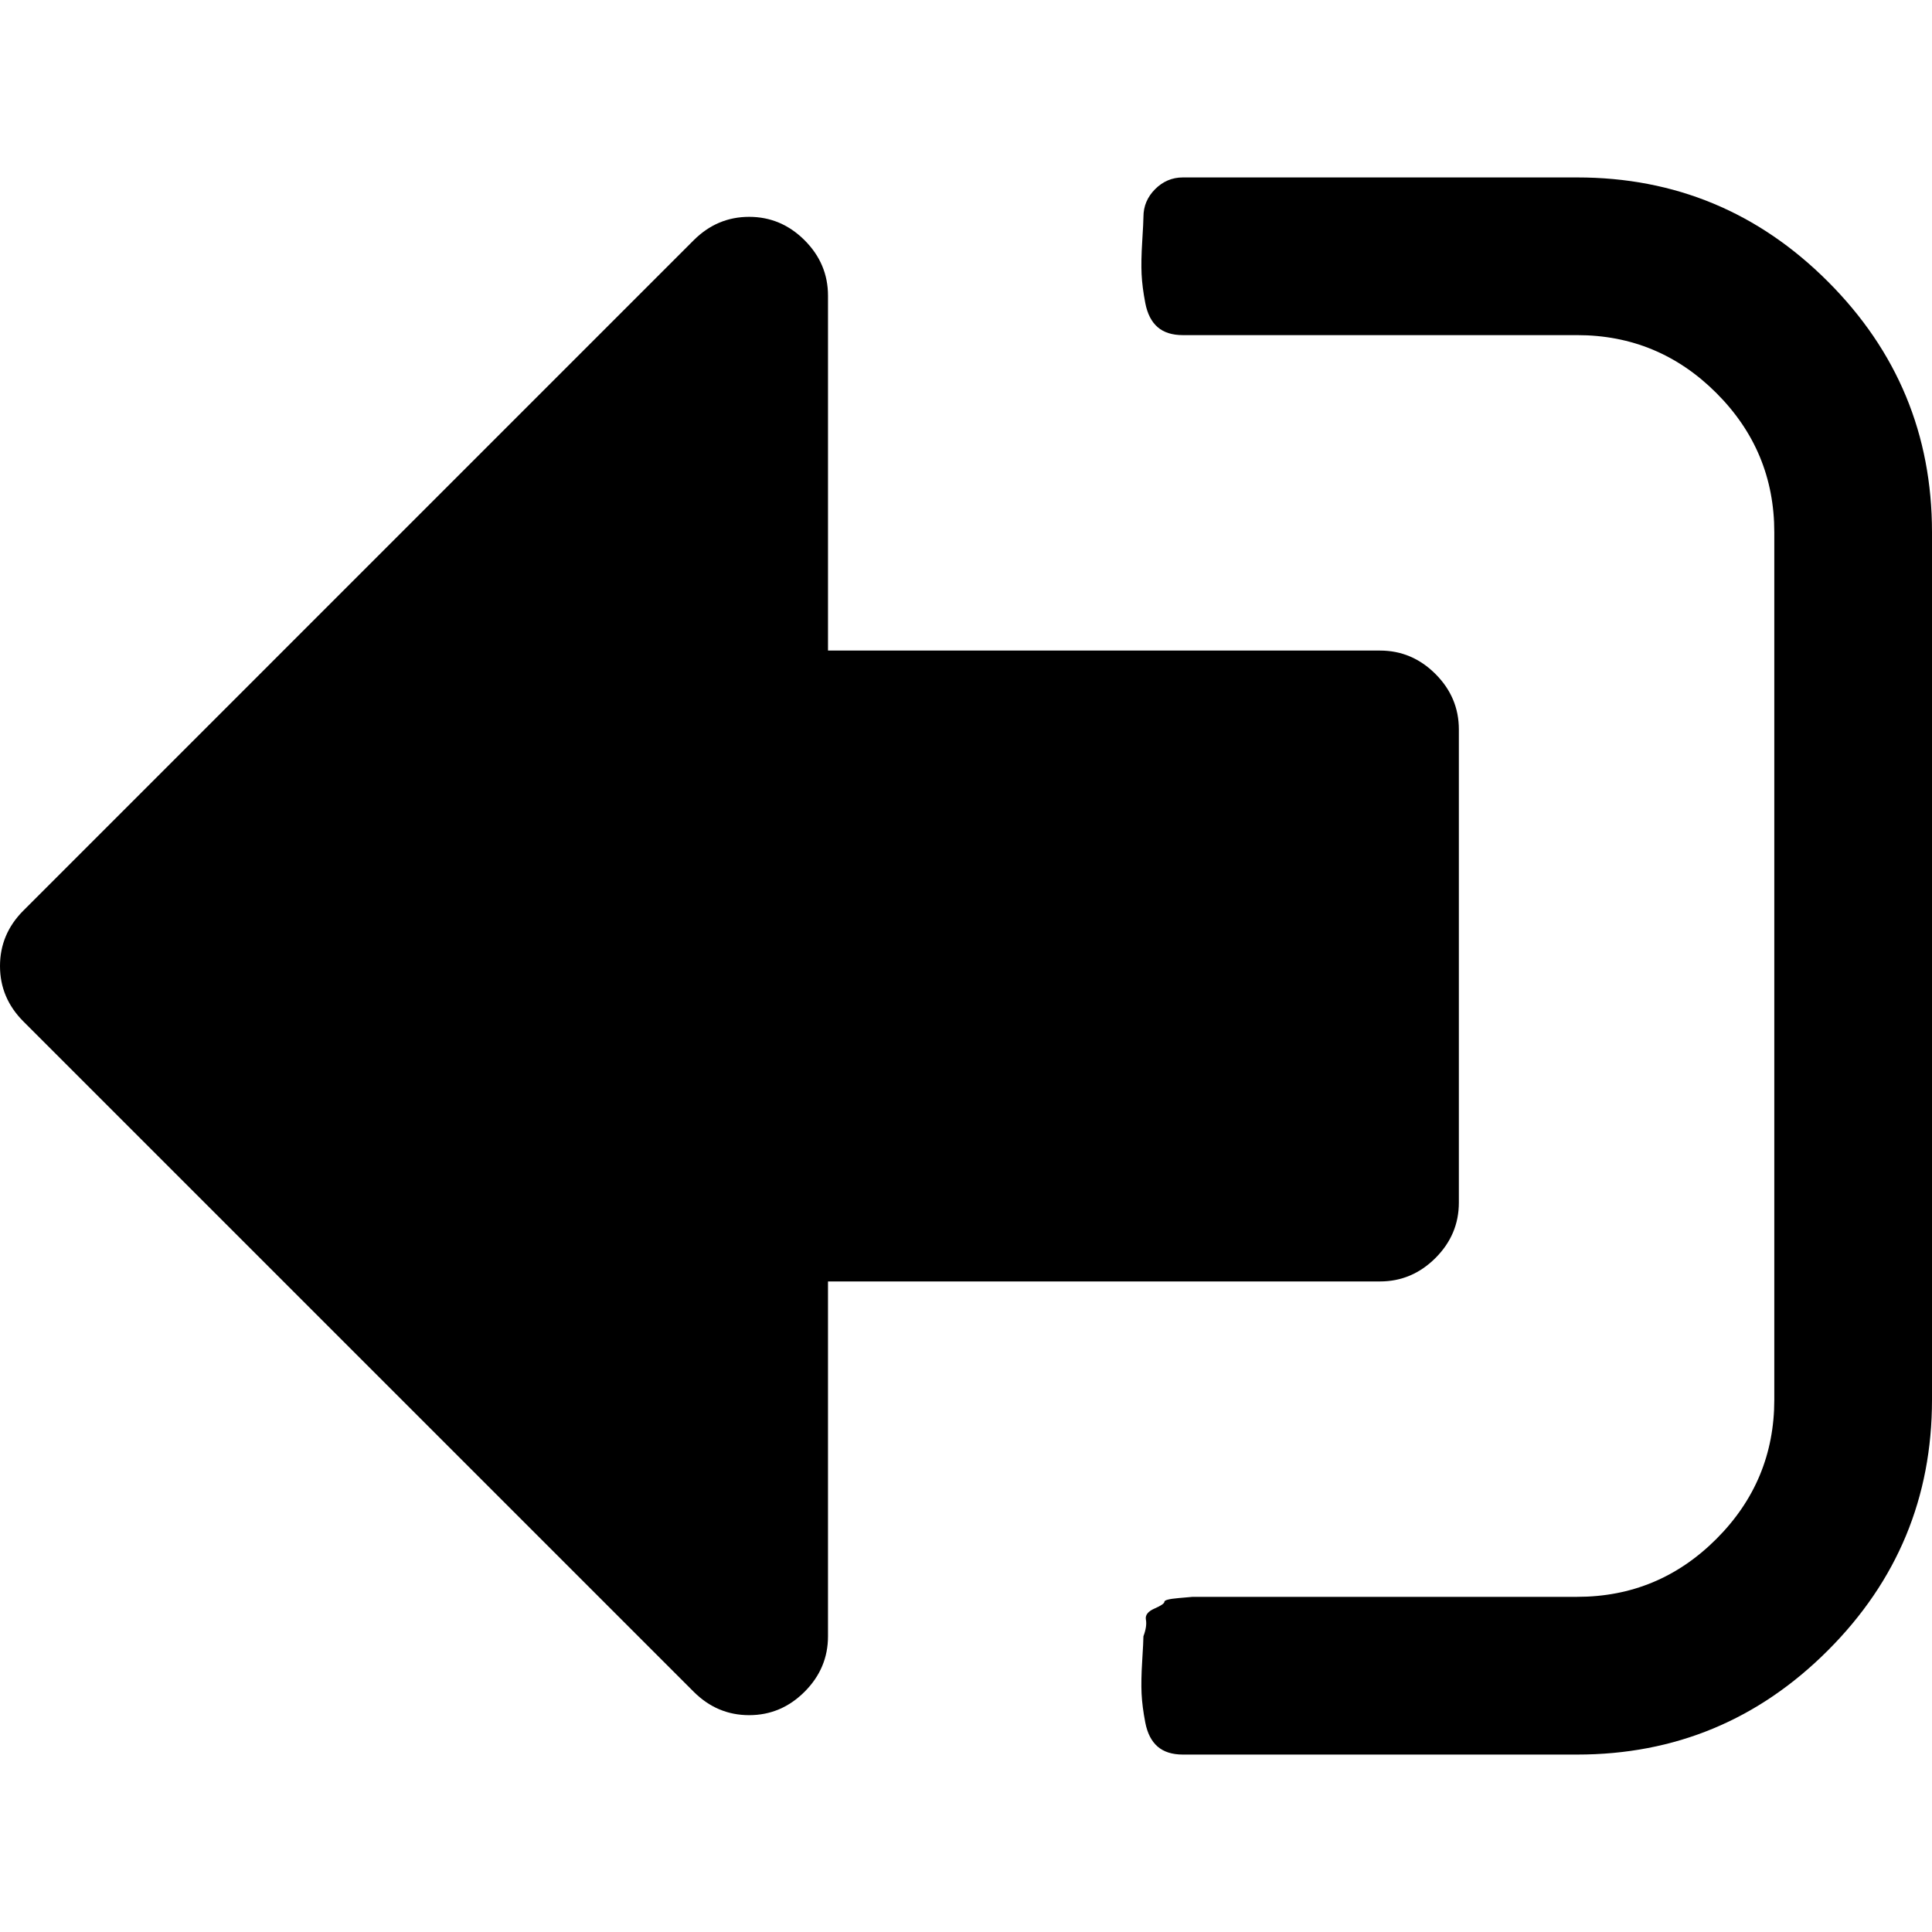
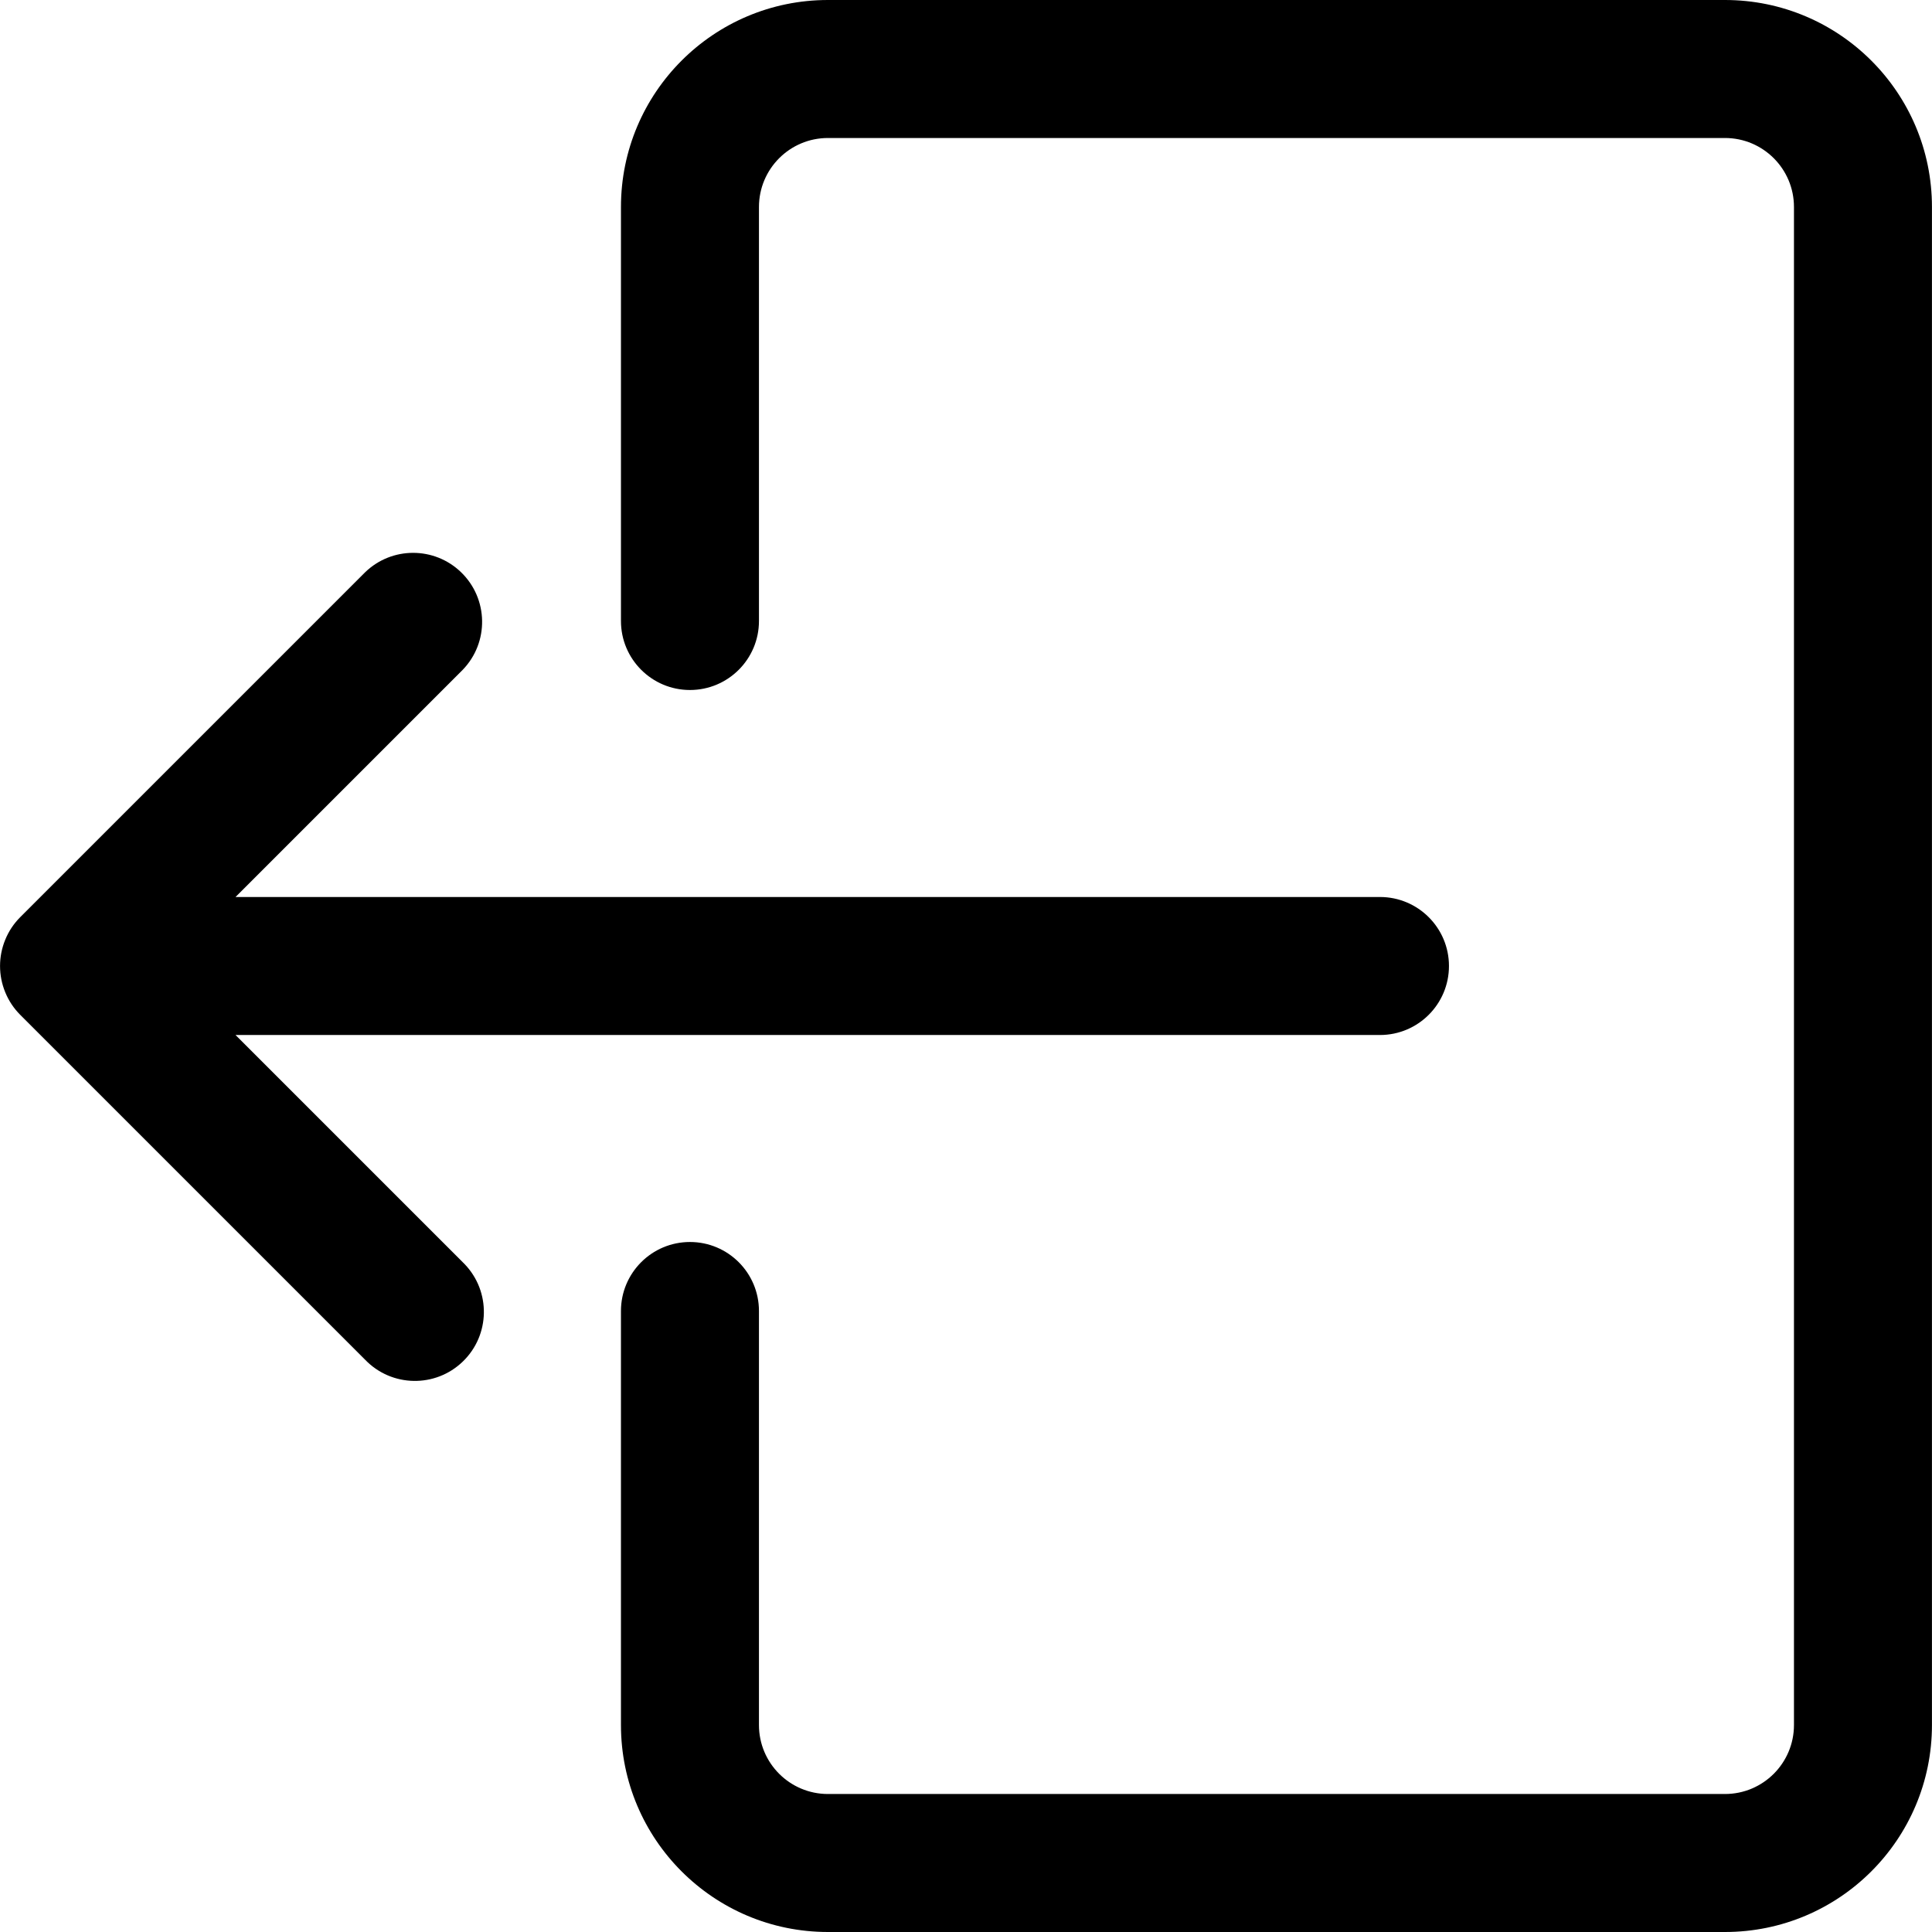
- <svg xmlns="http://www.w3.org/2000/svg" version="1.1" id="Capa_1" x="0px" y="0px" width="447.674px" height="447.674px" viewBox="0 0 447.674 447.674" style="enable-background:new 0 0 447.674 447.674;" xml:space="preserve">
-   <defs id="defs43" />
-   <g id="g8" transform="matrix(-1,0,0,1,447.674,0)">
-     <g id="g6">
-       <path d="m 182.725,379.151 c -0.572,-1.522 -0.769,-2.816 -0.575,-3.863 0.193,-1.04 -0.472,-1.902 -1.997,-2.566 -1.525,-0.664 -2.286,-1.191 -2.286,-1.567 0,-0.38 -1.093,-0.667 -3.284,-0.855 -2.19,-0.191 -3.283,-0.288 -3.283,-0.288 h -3.71 -3.14 -82.226 c -12.562,0 -23.317,-4.469 -32.264,-13.421 -8.945,-8.946 -13.417,-19.698 -13.417,-32.258 V 123.335 c 0,-12.562 4.471,-23.313 13.417,-32.259 8.947,-8.947 19.702,-13.422 32.264,-13.422 h 91.361 c 2.475,0 4.421,-0.614 5.852,-1.854 1.425,-1.237 2.375,-3.094 2.853,-5.568 0.476,-2.474 0.763,-4.708 0.859,-6.707 0.094,-1.997 0.048,-4.521 -0.144,-7.566 -0.189,-3.044 -0.284,-4.947 -0.284,-5.712 0,-2.474 -0.905,-4.611 -2.712,-6.423 -1.809,-1.804 -3.949,-2.709 -6.423,-2.709 H 82.224 C 59.576,41.115 40.208,49.157 24.123,65.24 8.042,81.323 0,100.688 0,123.338 v 200.994 c 0,22.648 8.042,42.018 24.123,58.095 16.085,16.091 35.453,24.133 58.101,24.133 h 91.365 c 2.475,0 4.422,-0.622 5.852,-1.854 1.425,-1.239 2.375,-3.094 2.853,-5.571 0.476,-2.471 0.763,-4.716 0.859,-6.707 0.094,-1.999 0.048,-4.518 -0.144,-7.563 -0.191,-3.048 -0.284,-4.95 -0.284,-5.714 z" id="path2" />
-       <path d="M 442.249,210.989 286.935,55.67 c -3.614,-3.612 -7.898,-5.424 -12.847,-5.424 -4.949,0 -9.233,1.812 -12.851,5.424 -3.617,3.617 -5.424,7.904 -5.424,12.85 v 82.226 H 127.907 c -4.952,0 -9.233,1.812 -12.85,5.424 -3.617,3.617 -5.424,7.901 -5.424,12.85 v 109.636 c 0,4.948 1.807,9.232 5.424,12.847 3.621,3.61 7.901,5.427 12.85,5.427 h 127.907 v 82.225 c 0,4.945 1.807,9.233 5.424,12.847 3.617,3.617 7.901,5.428 12.851,5.428 4.948,0 9.232,-1.811 12.847,-5.428 L 442.249,236.69 c 3.617,-3.62 5.425,-7.898 5.425,-12.848 0,-4.948 -1.808,-9.236 -5.425,-12.853 z" id="path4" />
+ <svg xmlns="http://www.w3.org/2000/svg" version="1.1" id="Capa_1" x="0px" y="0px" viewBox="0 0 477.867 477.867" style="enable-background:new 0 0 477.867 477.867;" xml:space="preserve">
+   <g>
+     <g>
+       <path d="M426.657,0H204.79c-28.277,0-51.2,22.923-51.2,51.2v102.4c0,9.426,7.641,17.067,17.067,17.067s17.067-7.641,17.067-17.067    V51.2c0-9.426,7.641-17.067,17.067-17.067h221.867c9.426,0,17.067,7.641,17.067,17.067v375.467    c0,9.426-7.641,17.067-17.067,17.067H204.79c-9.426,0-17.067-7.641-17.067-17.067v-102.4c0-9.426-7.641-17.067-17.067-17.067    s-17.067,7.641-17.067,17.067v102.4c0,28.277,22.923,51.2,51.2,51.2h221.867c28.277,0,51.2-22.923,51.2-51.2V51.2    C477.857,22.923,454.934,0,426.657,0z" />
    </g>
  </g>
-   <g id="g10" transform="matrix(-1,0,0,1,447.674,0)">
- </g>
-   <g id="g12" transform="matrix(-1,0,0,1,447.674,0)">
- </g>
-   <g id="g14" transform="matrix(-1,0,0,1,447.674,0)">
- </g>
-   <g id="g16" transform="matrix(-1,0,0,1,447.674,0)">
- </g>
-   <g id="g18" transform="matrix(-1,0,0,1,447.674,0)">
- </g>
-   <g id="g20" transform="matrix(-1,0,0,1,447.674,0)">
- </g>
-   <g id="g22" transform="matrix(-1,0,0,1,447.674,0)">
- </g>
-   <g id="g24" transform="matrix(-1,0,0,1,447.674,0)">
- </g>
-   <g id="g26" transform="matrix(-1,0,0,1,447.674,0)">
- </g>
-   <g id="g28" transform="matrix(-1,0,0,1,447.674,0)">
- </g>
-   <g id="g30" transform="matrix(-1,0,0,1,447.674,0)">
- </g>
-   <g id="g32" transform="matrix(-1,0,0,1,447.674,0)">
- </g>
-   <g id="g34" transform="matrix(-1,0,0,1,447.674,0)">
- </g>
-   <g id="g36" transform="matrix(-1,0,0,1,447.674,0)">
- </g>
-   <g id="g38" transform="matrix(-1,0,0,1,447.674,0)">
- </g>
+   <g>
+     <g>
+       <path d="M341.323,221.867H58.256l56.201-56.201c6.548-6.78,6.36-17.584-0.42-24.132c-6.614-6.387-17.099-6.387-23.712,0    L4.991,226.867c-1.585,1.586-2.838,3.471-3.686,5.547c-1.726,4.175-1.726,8.864,0,13.039c0.852,2.083,2.111,3.974,3.703,5.564    l85.333,85.333c6.548,6.78,17.352,6.968,24.132,0.42c6.78-6.548,6.968-17.352,0.42-24.132c-0.137-0.142-0.277-0.282-0.42-0.42    L58.256,256h283.068c9.426,0,17.067-7.641,17.067-17.067S350.749,221.867,341.323,221.867z" />
+     </g>
+   </g>
</svg>
